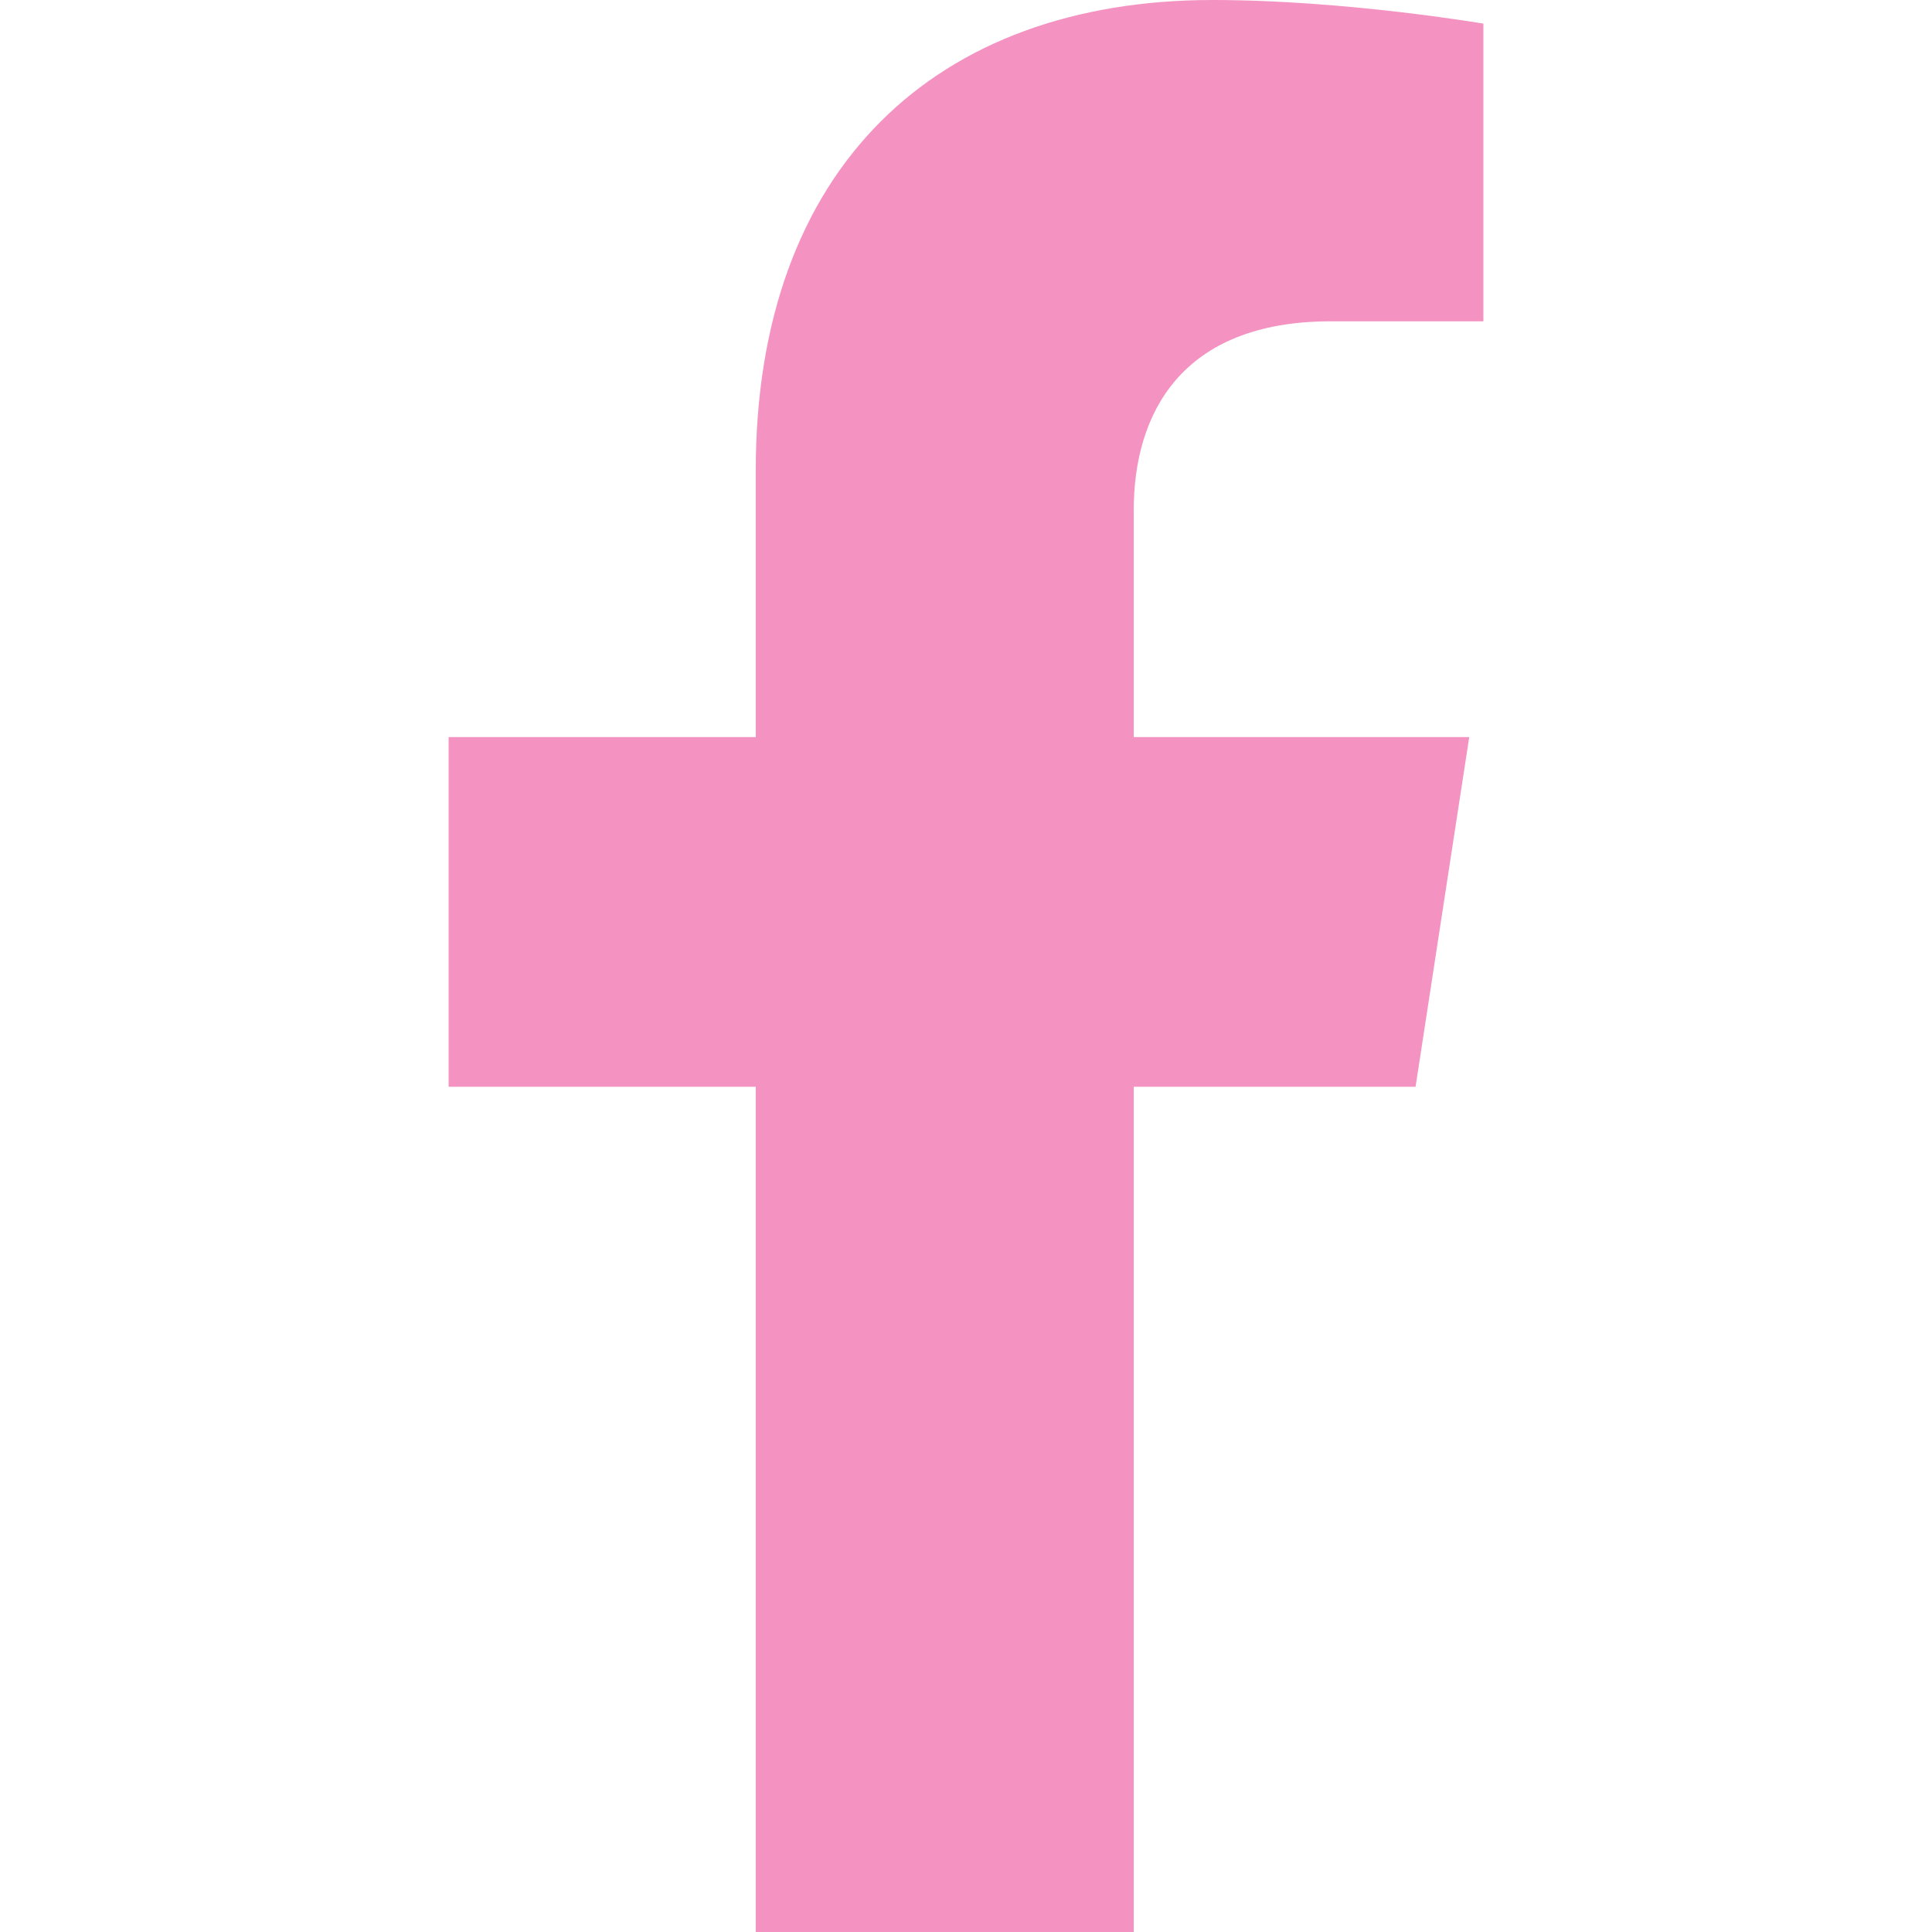
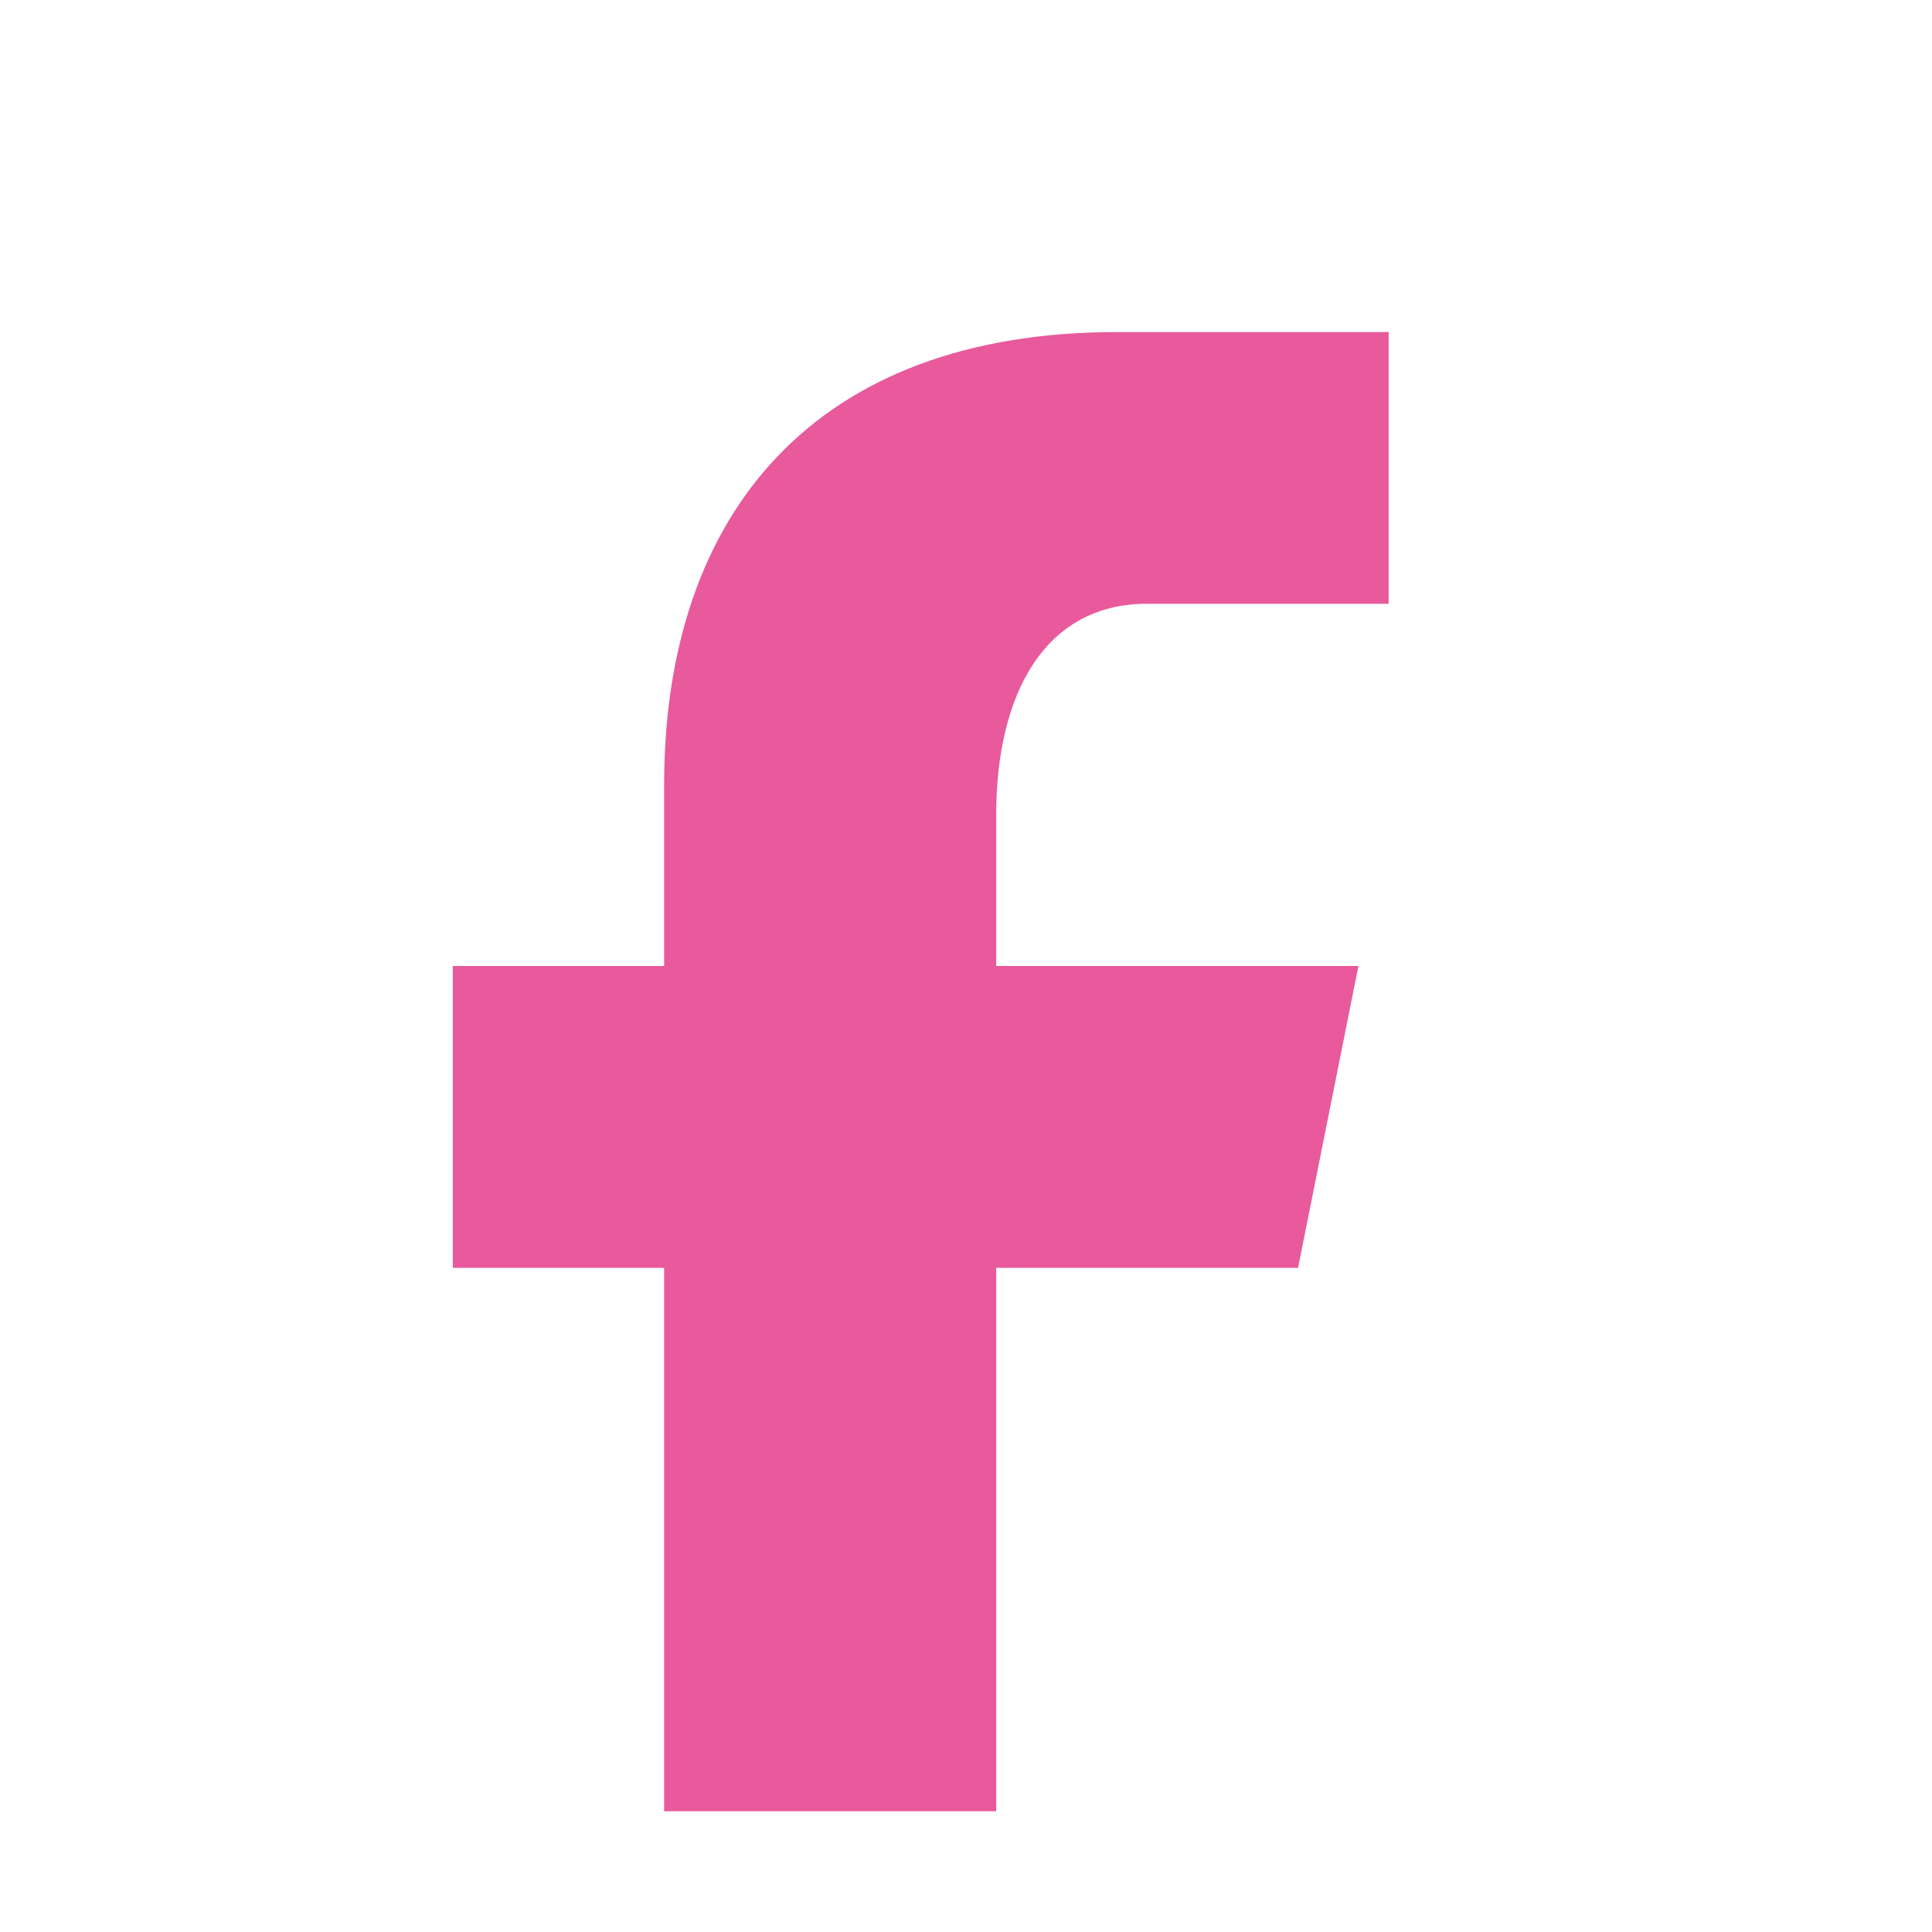
- <svg xmlns="http://www.w3.org/2000/svg" viewBox="0 0 60 60" width="60" height="60" fill="none">
-   <svg viewBox="0 0 320 512" width="60" height="60" fill="#f493c1" x="0" y="0" opacity="100%">
-     <path d="M279.14 288l14.22-92.66h-88.91v-60.13c0-25.35 12.42-50.06 52.24-50.06h40.42V6.26S260.43 0 225.36 0c-73.22 0-121.08 44.38-121.08 124.72v70.62H22.89V288h81.39v224h100.17V288z" />
-   </svg>
-   <defs>
-     <filter id="filter_dshadow_10_0_2_0000001a" color-interpolation-filters="sRGB" filterUnits="userSpaceOnUse">
-       <feFlood flood-opacity="0" result="bg-fix" />
-       <feColorMatrix in="SourceAlpha" type="matrix" values="0 0 0 0 0 0 0 0 0 0 0 0 0 0 0 0 0 0 127 0" result="alpha" />
-       <feOffset dx="0" dy="2" />
-       <feGaussianBlur stdDeviation="5" />
-       <feComposite in2="alpha" operator="out" />
-       <feColorMatrix type="matrix" values="0 0 0 0 0 0 0 0 0 0 0 0 0 0 0 0 0 0 0.1 0" />
-       <feBlend mode="normal" in2="bg-fix" result="bg-fix-filter_dshadow_10_0_2_0000001a" />
-       <feBlend in="SourceGraphic" in2="bg-fix-filter_dshadow_10_0_2_0000001a" result="shape" />
-     </filter>
-   </defs>
+ <svg xmlns="http://www.w3.org/2000/svg" viewBox="0 0 64 64" role="img" aria-label="Facebook icon">
+   <path fill="#E85A9B" d="M38 20h8v-9h-9c-10 0-15 6-15 15v6h-7v10h7v18h11V42h10l2-10H33v-5c0-4 1.6-7 5-7Z" />
</svg>
